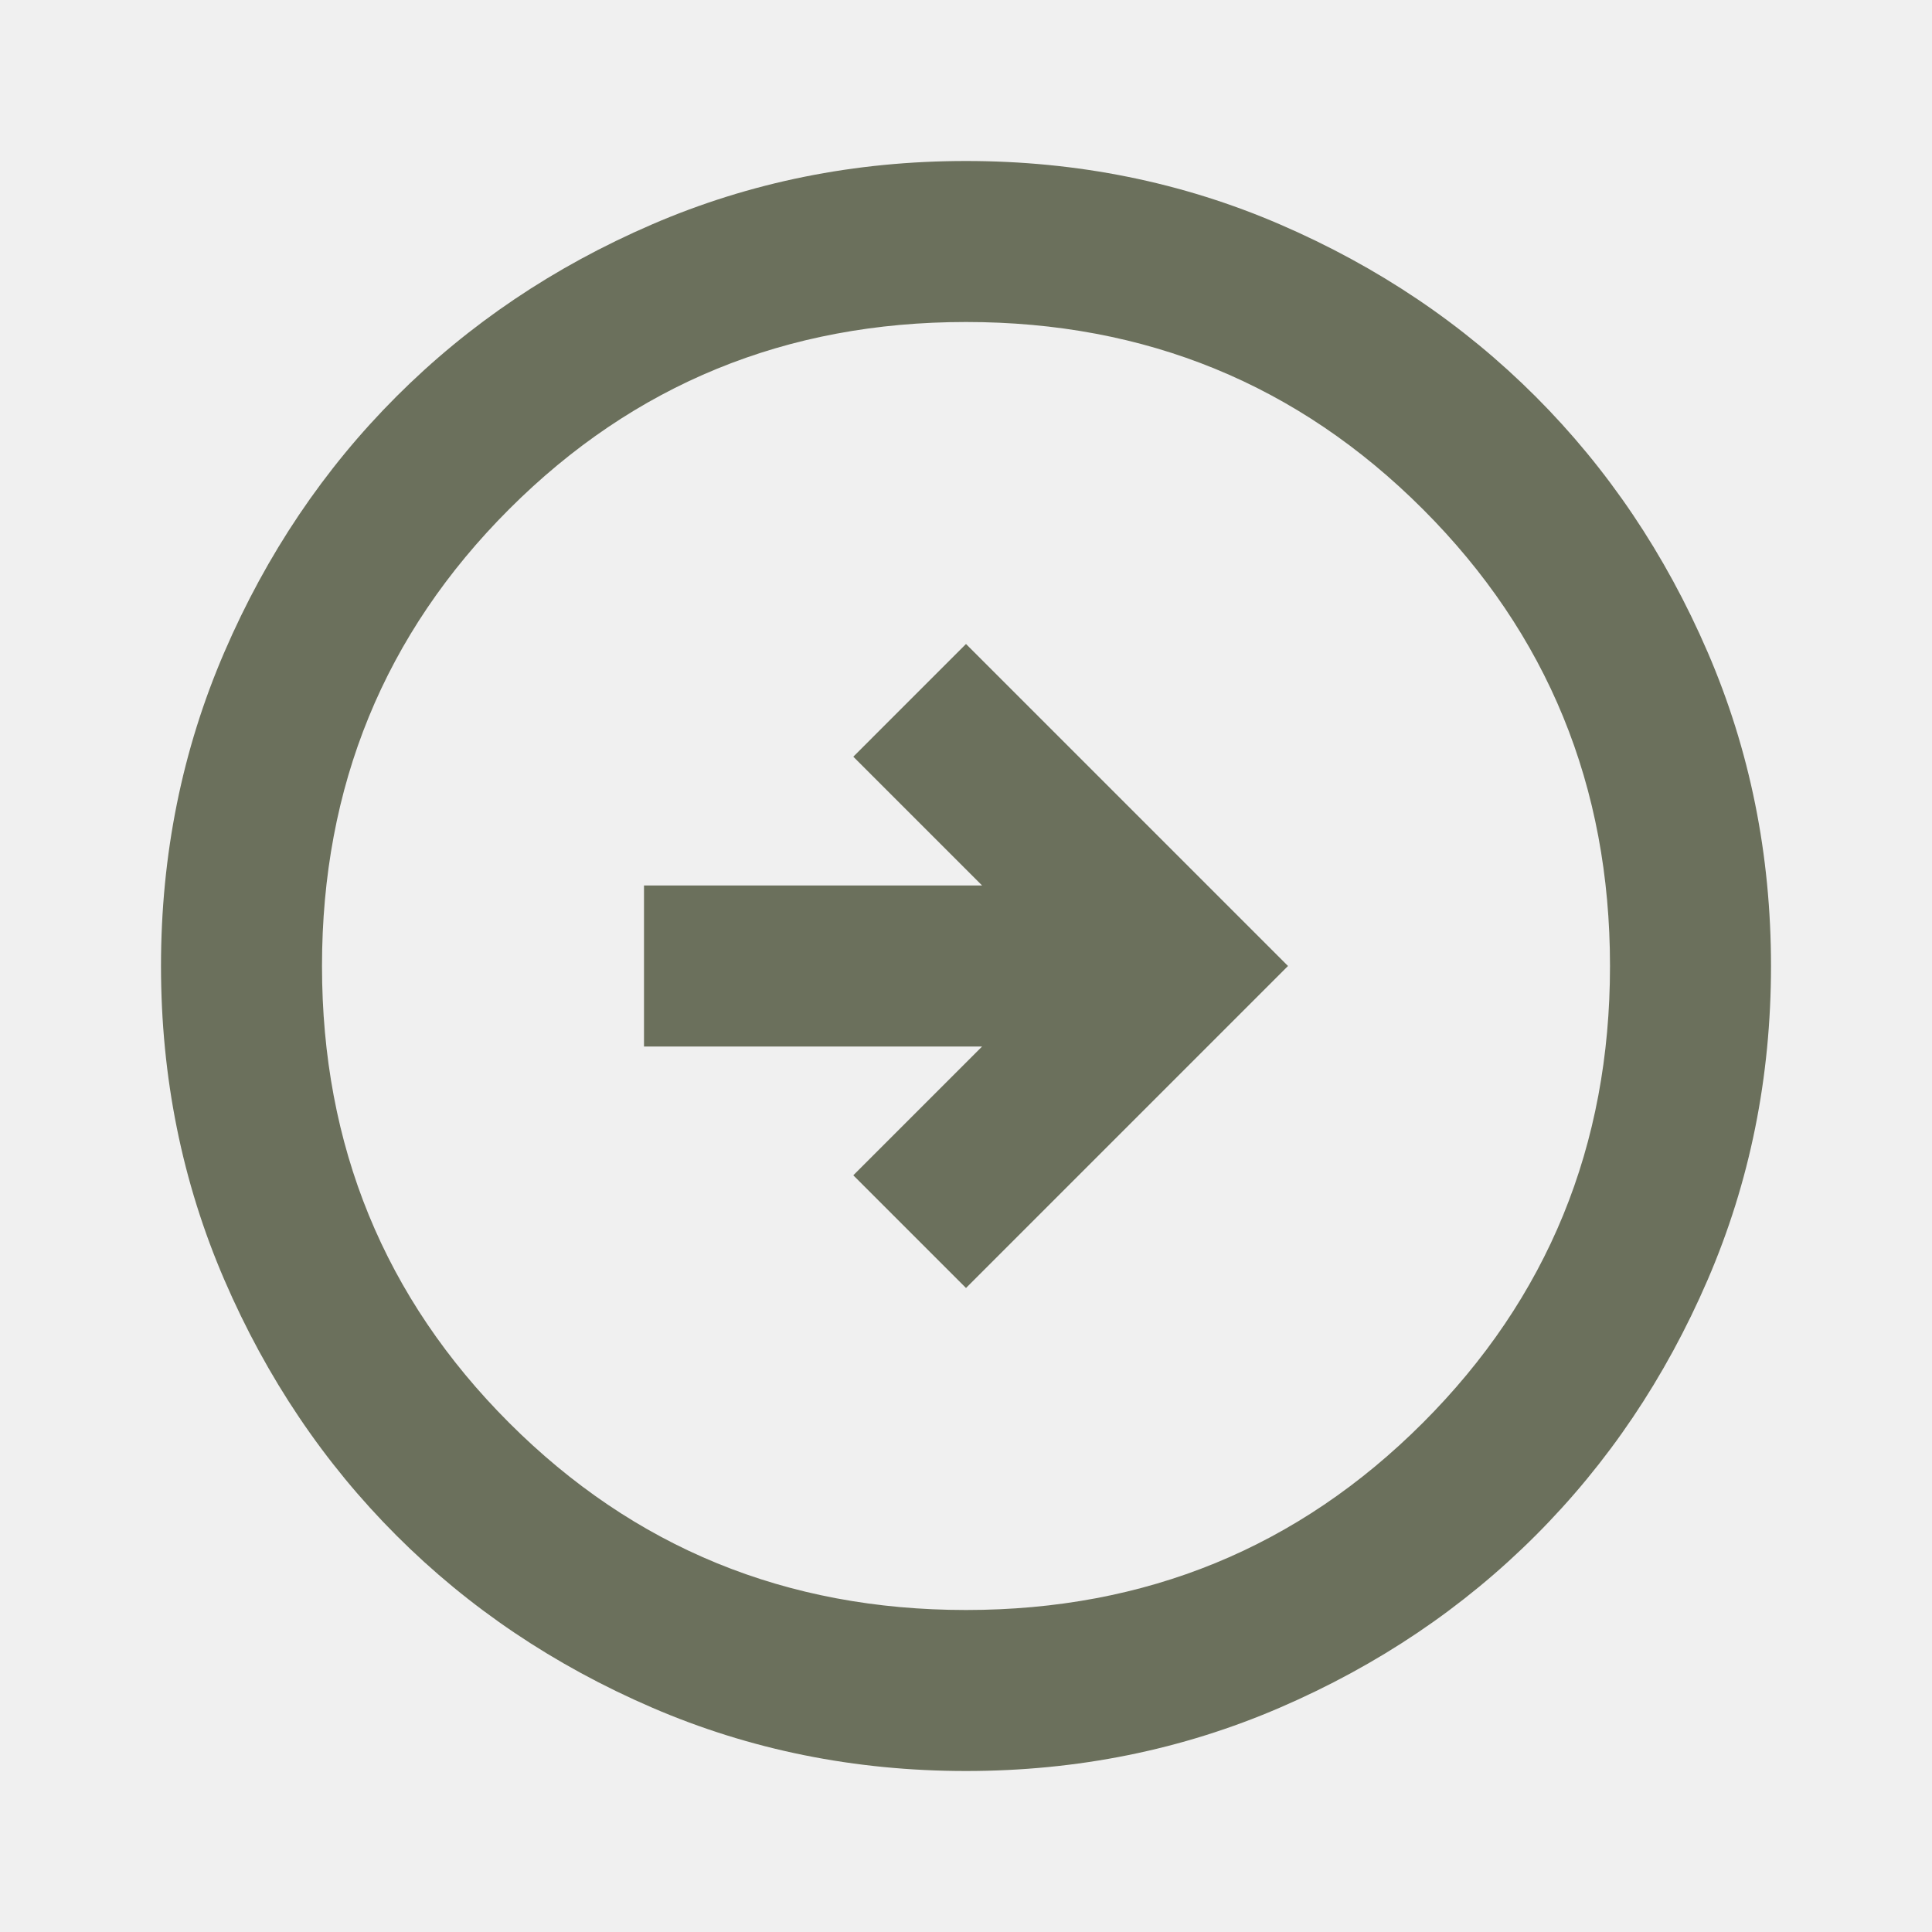
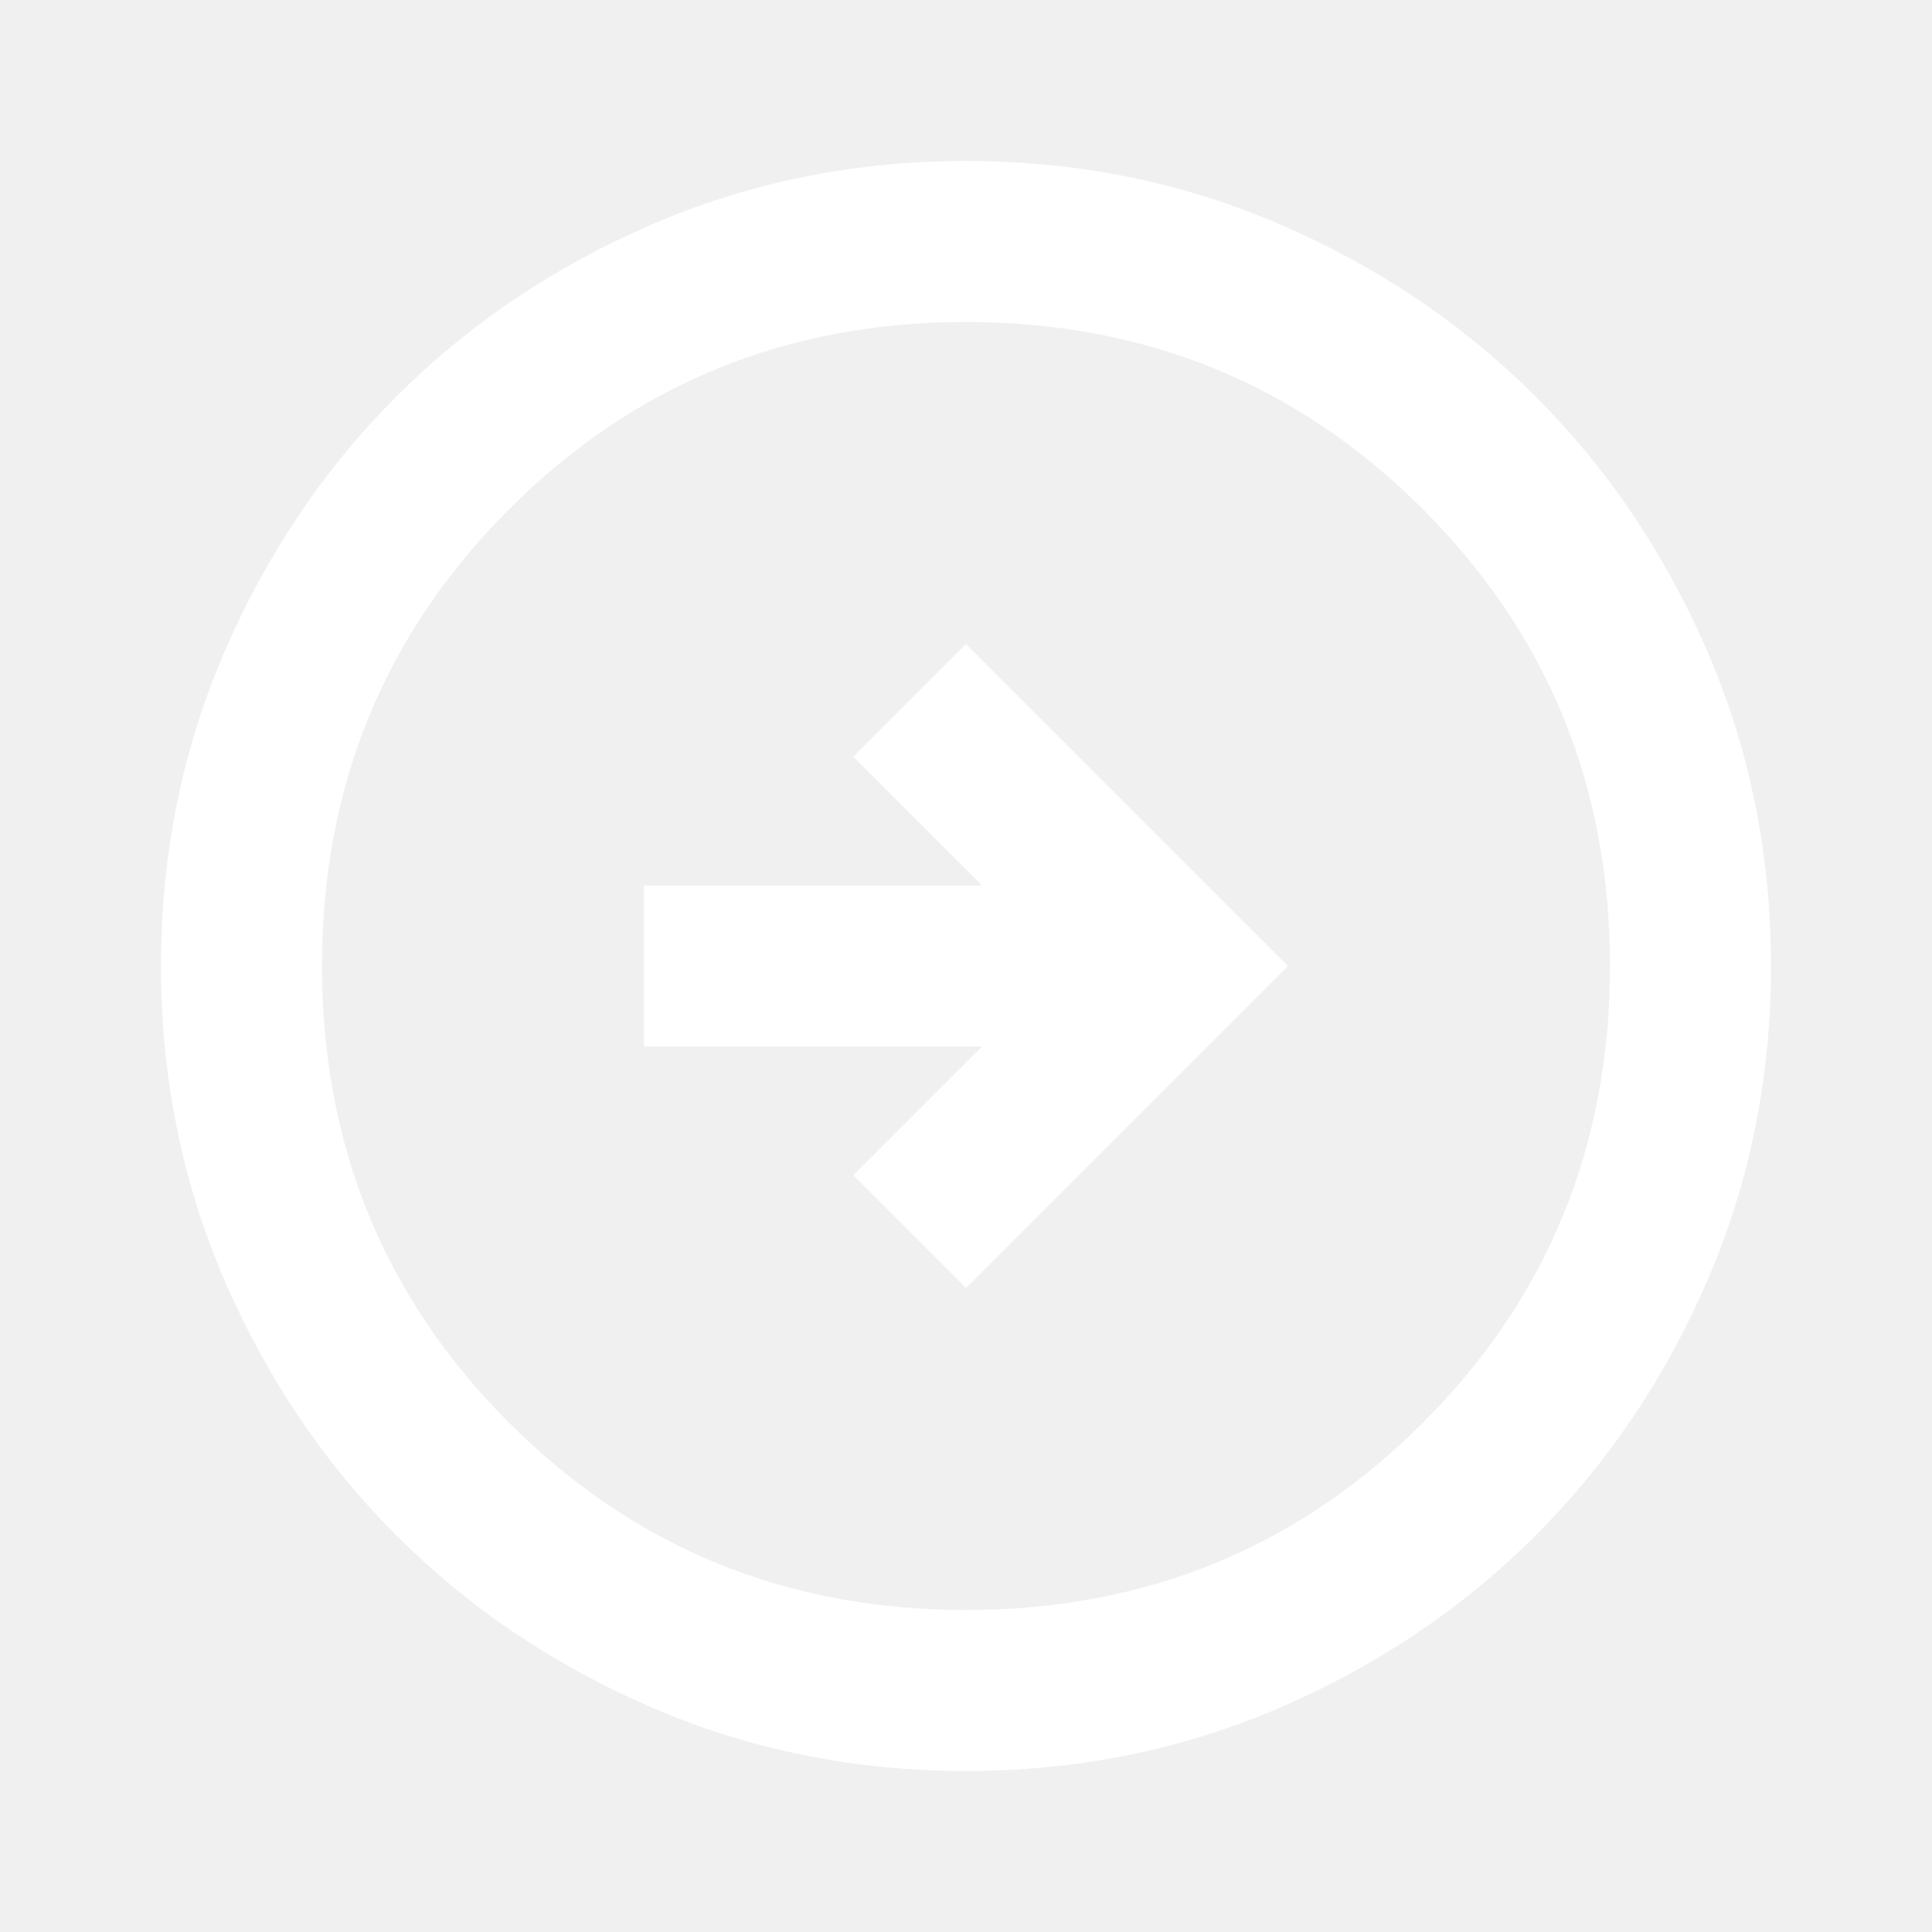
- <svg xmlns="http://www.w3.org/2000/svg" fill="#6B705C" height="24" viewBox="0 -960 960 960" width="24">
+ <svg xmlns="http://www.w3.org/2000/svg" fill="#FFFFFF" height="24" viewBox="0 -960 960 960" width="24">
  <path d="m480-320 160-160-160-160-56 56 64 64H320v80h168l-64 64 56 56Zm0 240q-83 0-156-31.5T197-197q-54-54-85.5-127T80-480q0-83 31.5-156T197-763q54-54 127-85.5T480-880q83 0 156 31.5T763-763q54 54 85.5 127T880-480q0 83-31.5 156T763-197q-54 54-127 85.5T480-80Zm0-80q134 0 227-93t93-227q0-134-93-227t-227-93q-134 0-227 93t-93 227q0 134 93 227t227 93Zm0-320Z" />
</svg>
